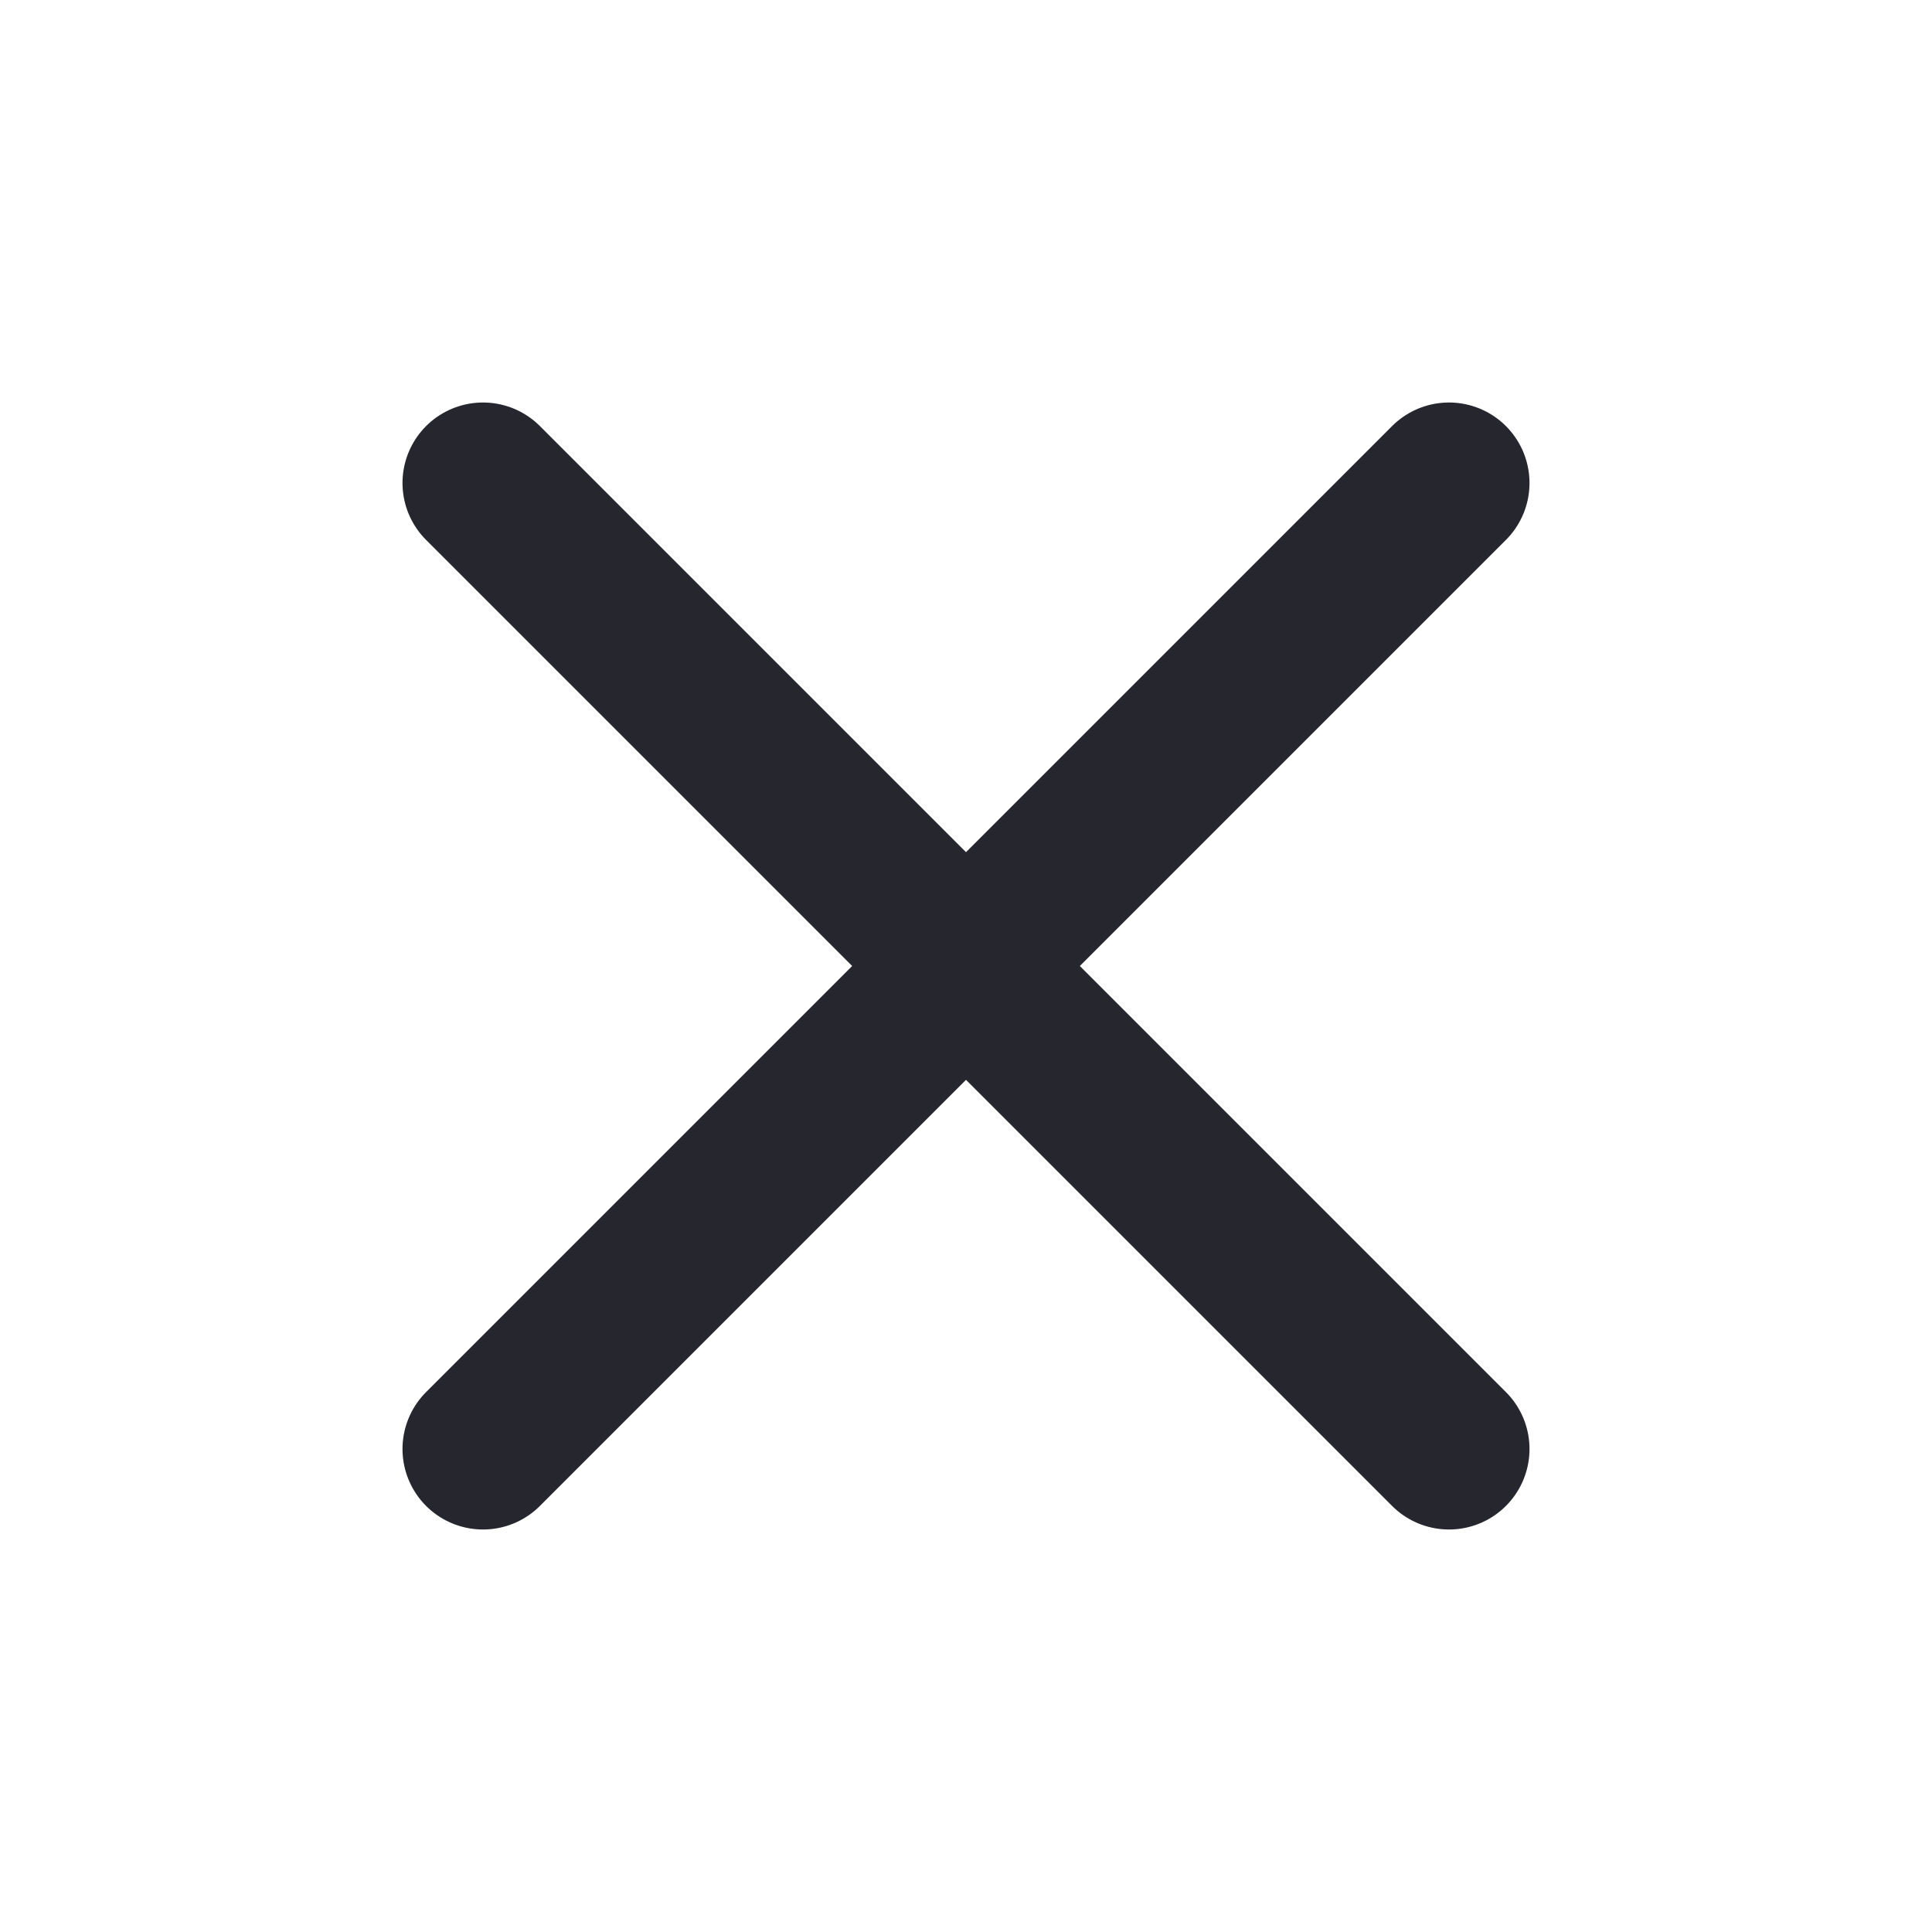
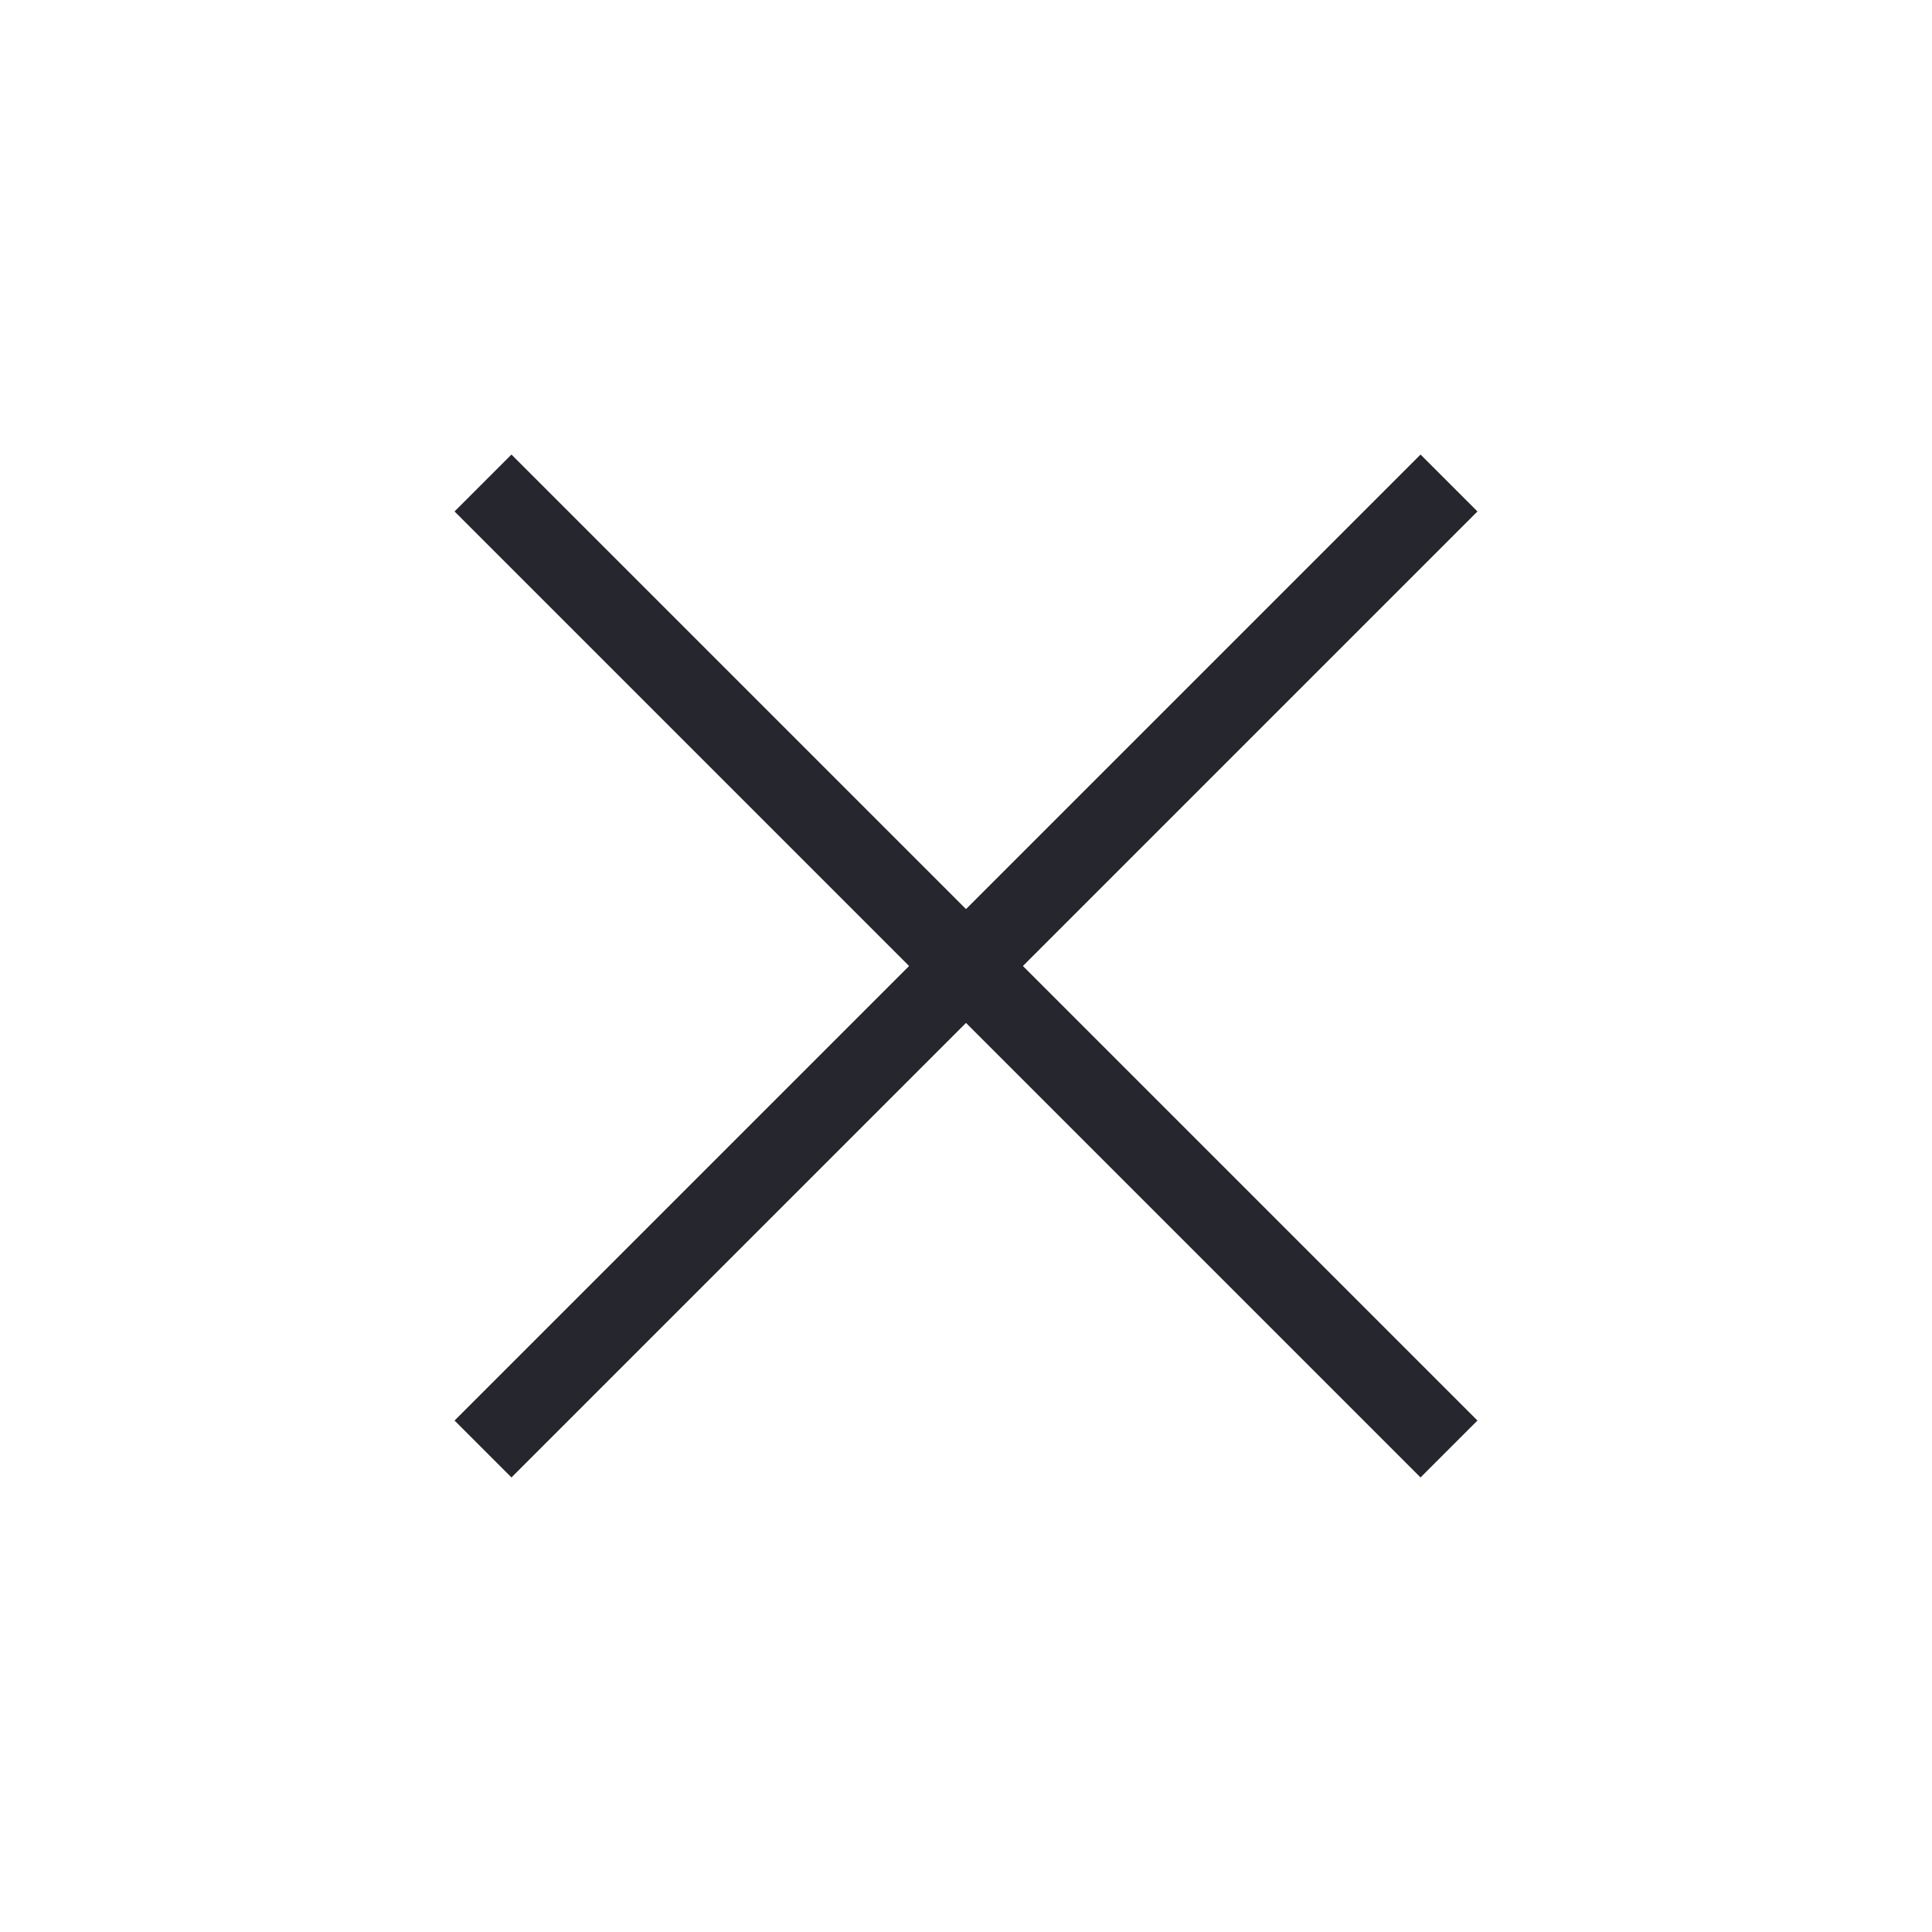
<svg xmlns="http://www.w3.org/2000/svg" width="24" height="24" viewBox="0 0 24 24" fill="none">
-   <path d="M18 6L6 18" stroke="#26262E" stroke-width="2" stroke-linecap="round" stroke-linejoin="round" />
-   <path d="M6 6L18 18" stroke="#26262E" stroke-width="2" stroke-linecap="round" stroke-linejoin="round" />
+   <path d="M18 6L6 18" stroke="#26262E" strokeWidth="2" strokeLinecap="round" strokeLinejoin="round" />
+   <path d="M6 6L18 18" stroke="#26262E" strokeWidth="2" strokeLinecap="round" strokeLinejoin="round" />
</svg>
